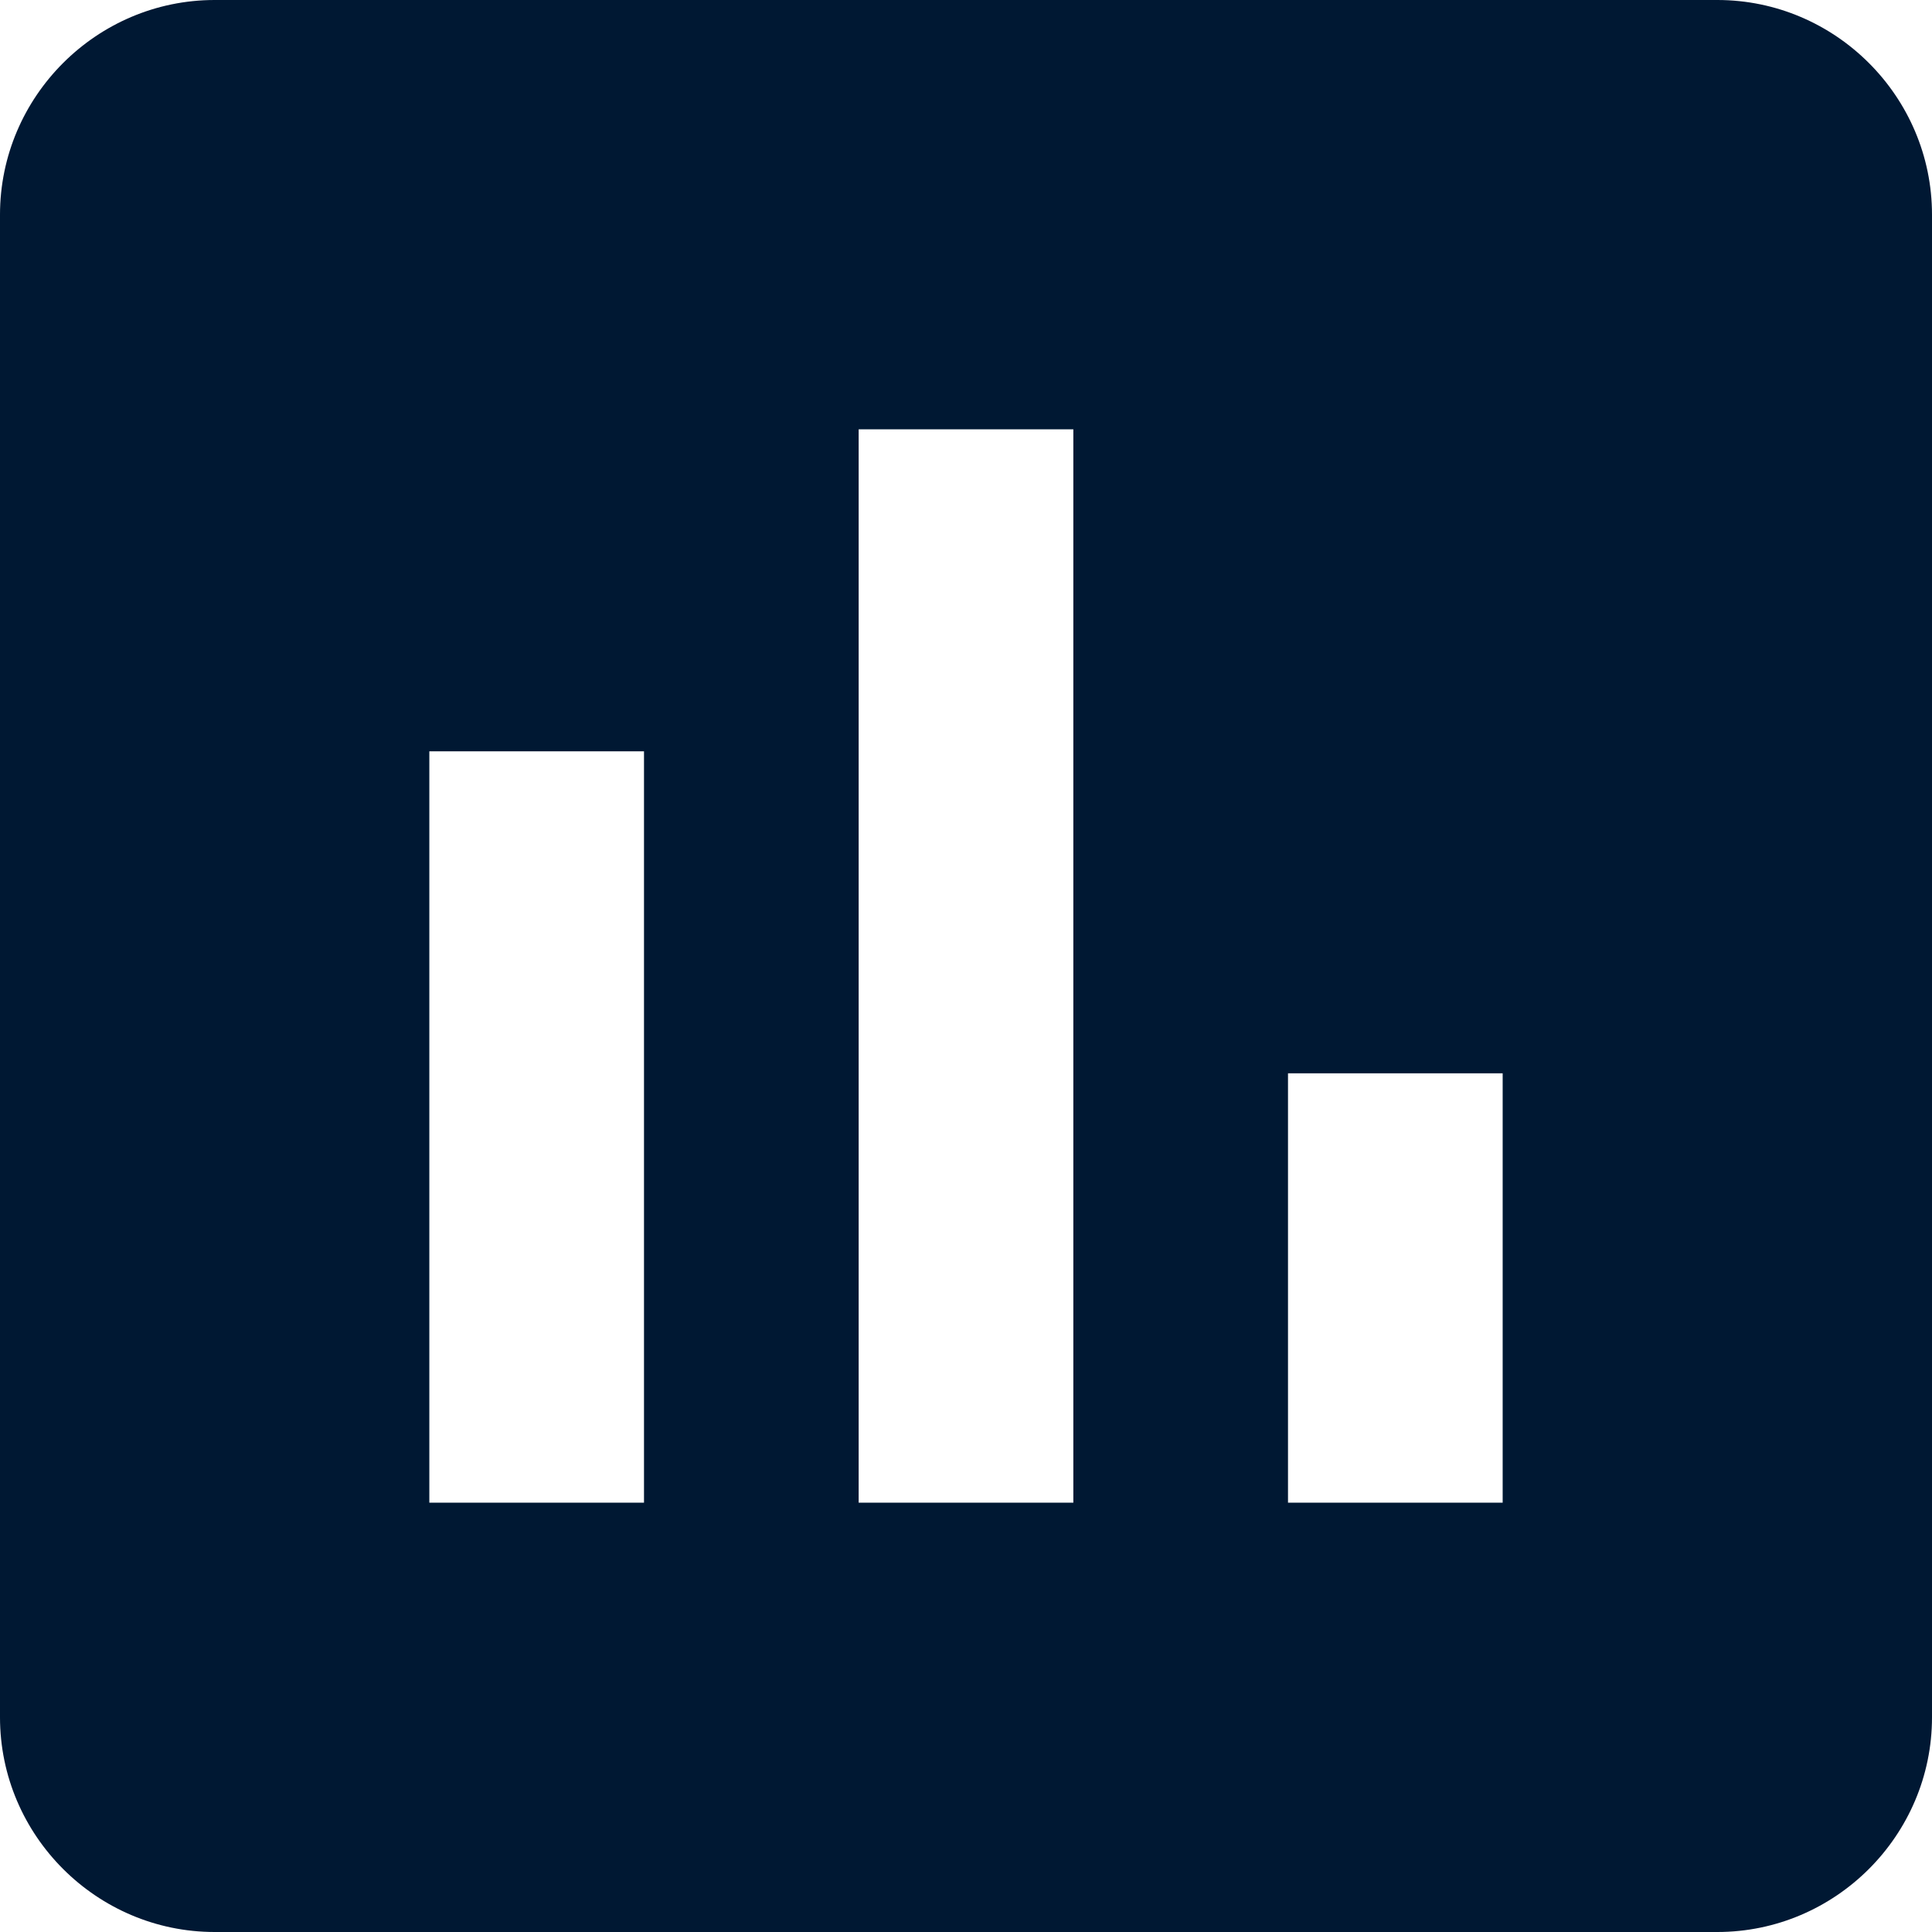
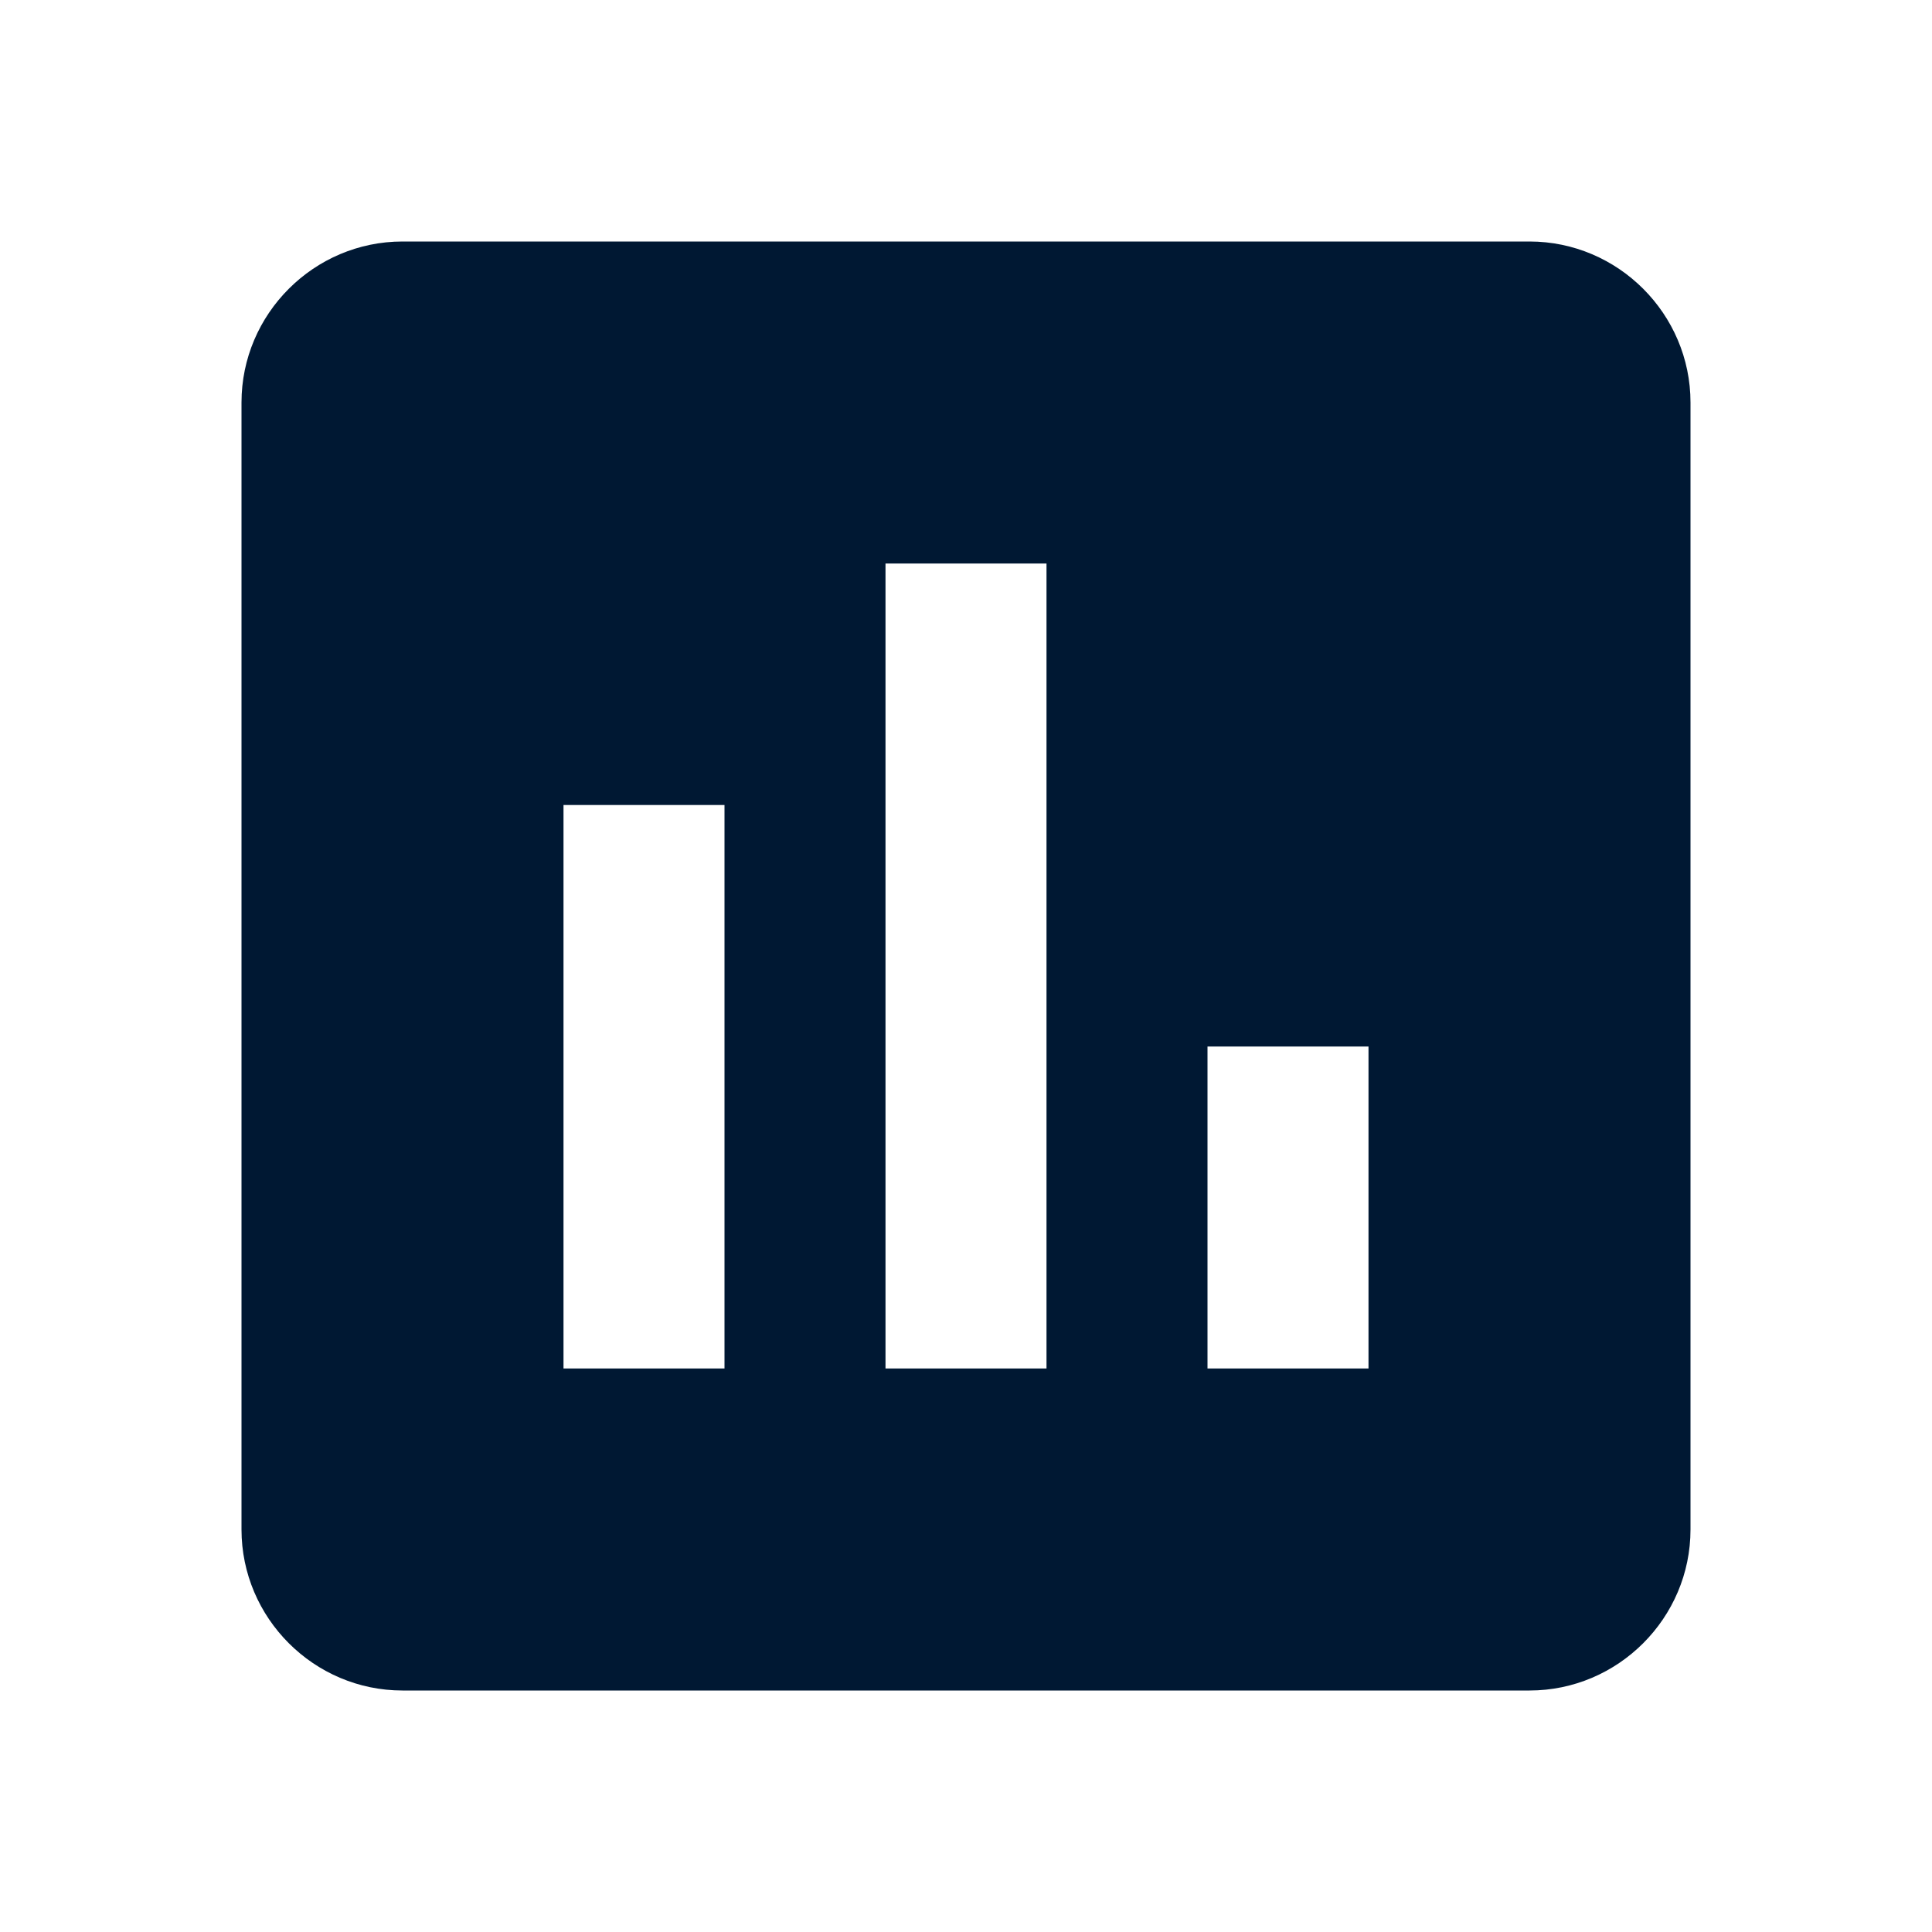
- <svg xmlns="http://www.w3.org/2000/svg" version="1.1" id="Layer_1" x="0px" y="0px" viewBox="0 0 18 18" style="enable-background:new 0 0 18 18;" xml:space="preserve">
+ <svg xmlns="http://www.w3.org/2000/svg" version="1.1" id="Layer_1" x="0px" y="0px" viewBox="0 0 24 24" style="enable-background:new 0 0 24 24;" xml:space="preserve">
  <style type="text/css">
	.st0{fill:#001833;}
</style>
-   <path id="path-1_1_" class="st0" d="M16,0H2C0.9,0,0,0.9,0,2v14c0,1.1,0.9,2,2,2h14c1.1,0,2-0.9,2-2V2C18,0.9,17.1,0,16,0z M6,14H4  V7h2V14z M10,14H8V4h2V14z M14,14h-2v-4h2V14z" />
+   <path id="path-1_1_" class="st0" d="M19,3H5C3.9,3,3,3.9,3,5v14c0,1.1,0.9,2,2,2h14c1.1,0,2-0.9,2-2V5C21,3.9,20.1,3,19,3z M9,17H7  v-7h2V17z M13,17h-2V7h2V17z M17,17h-2v-4h2V17z" />
</svg>
